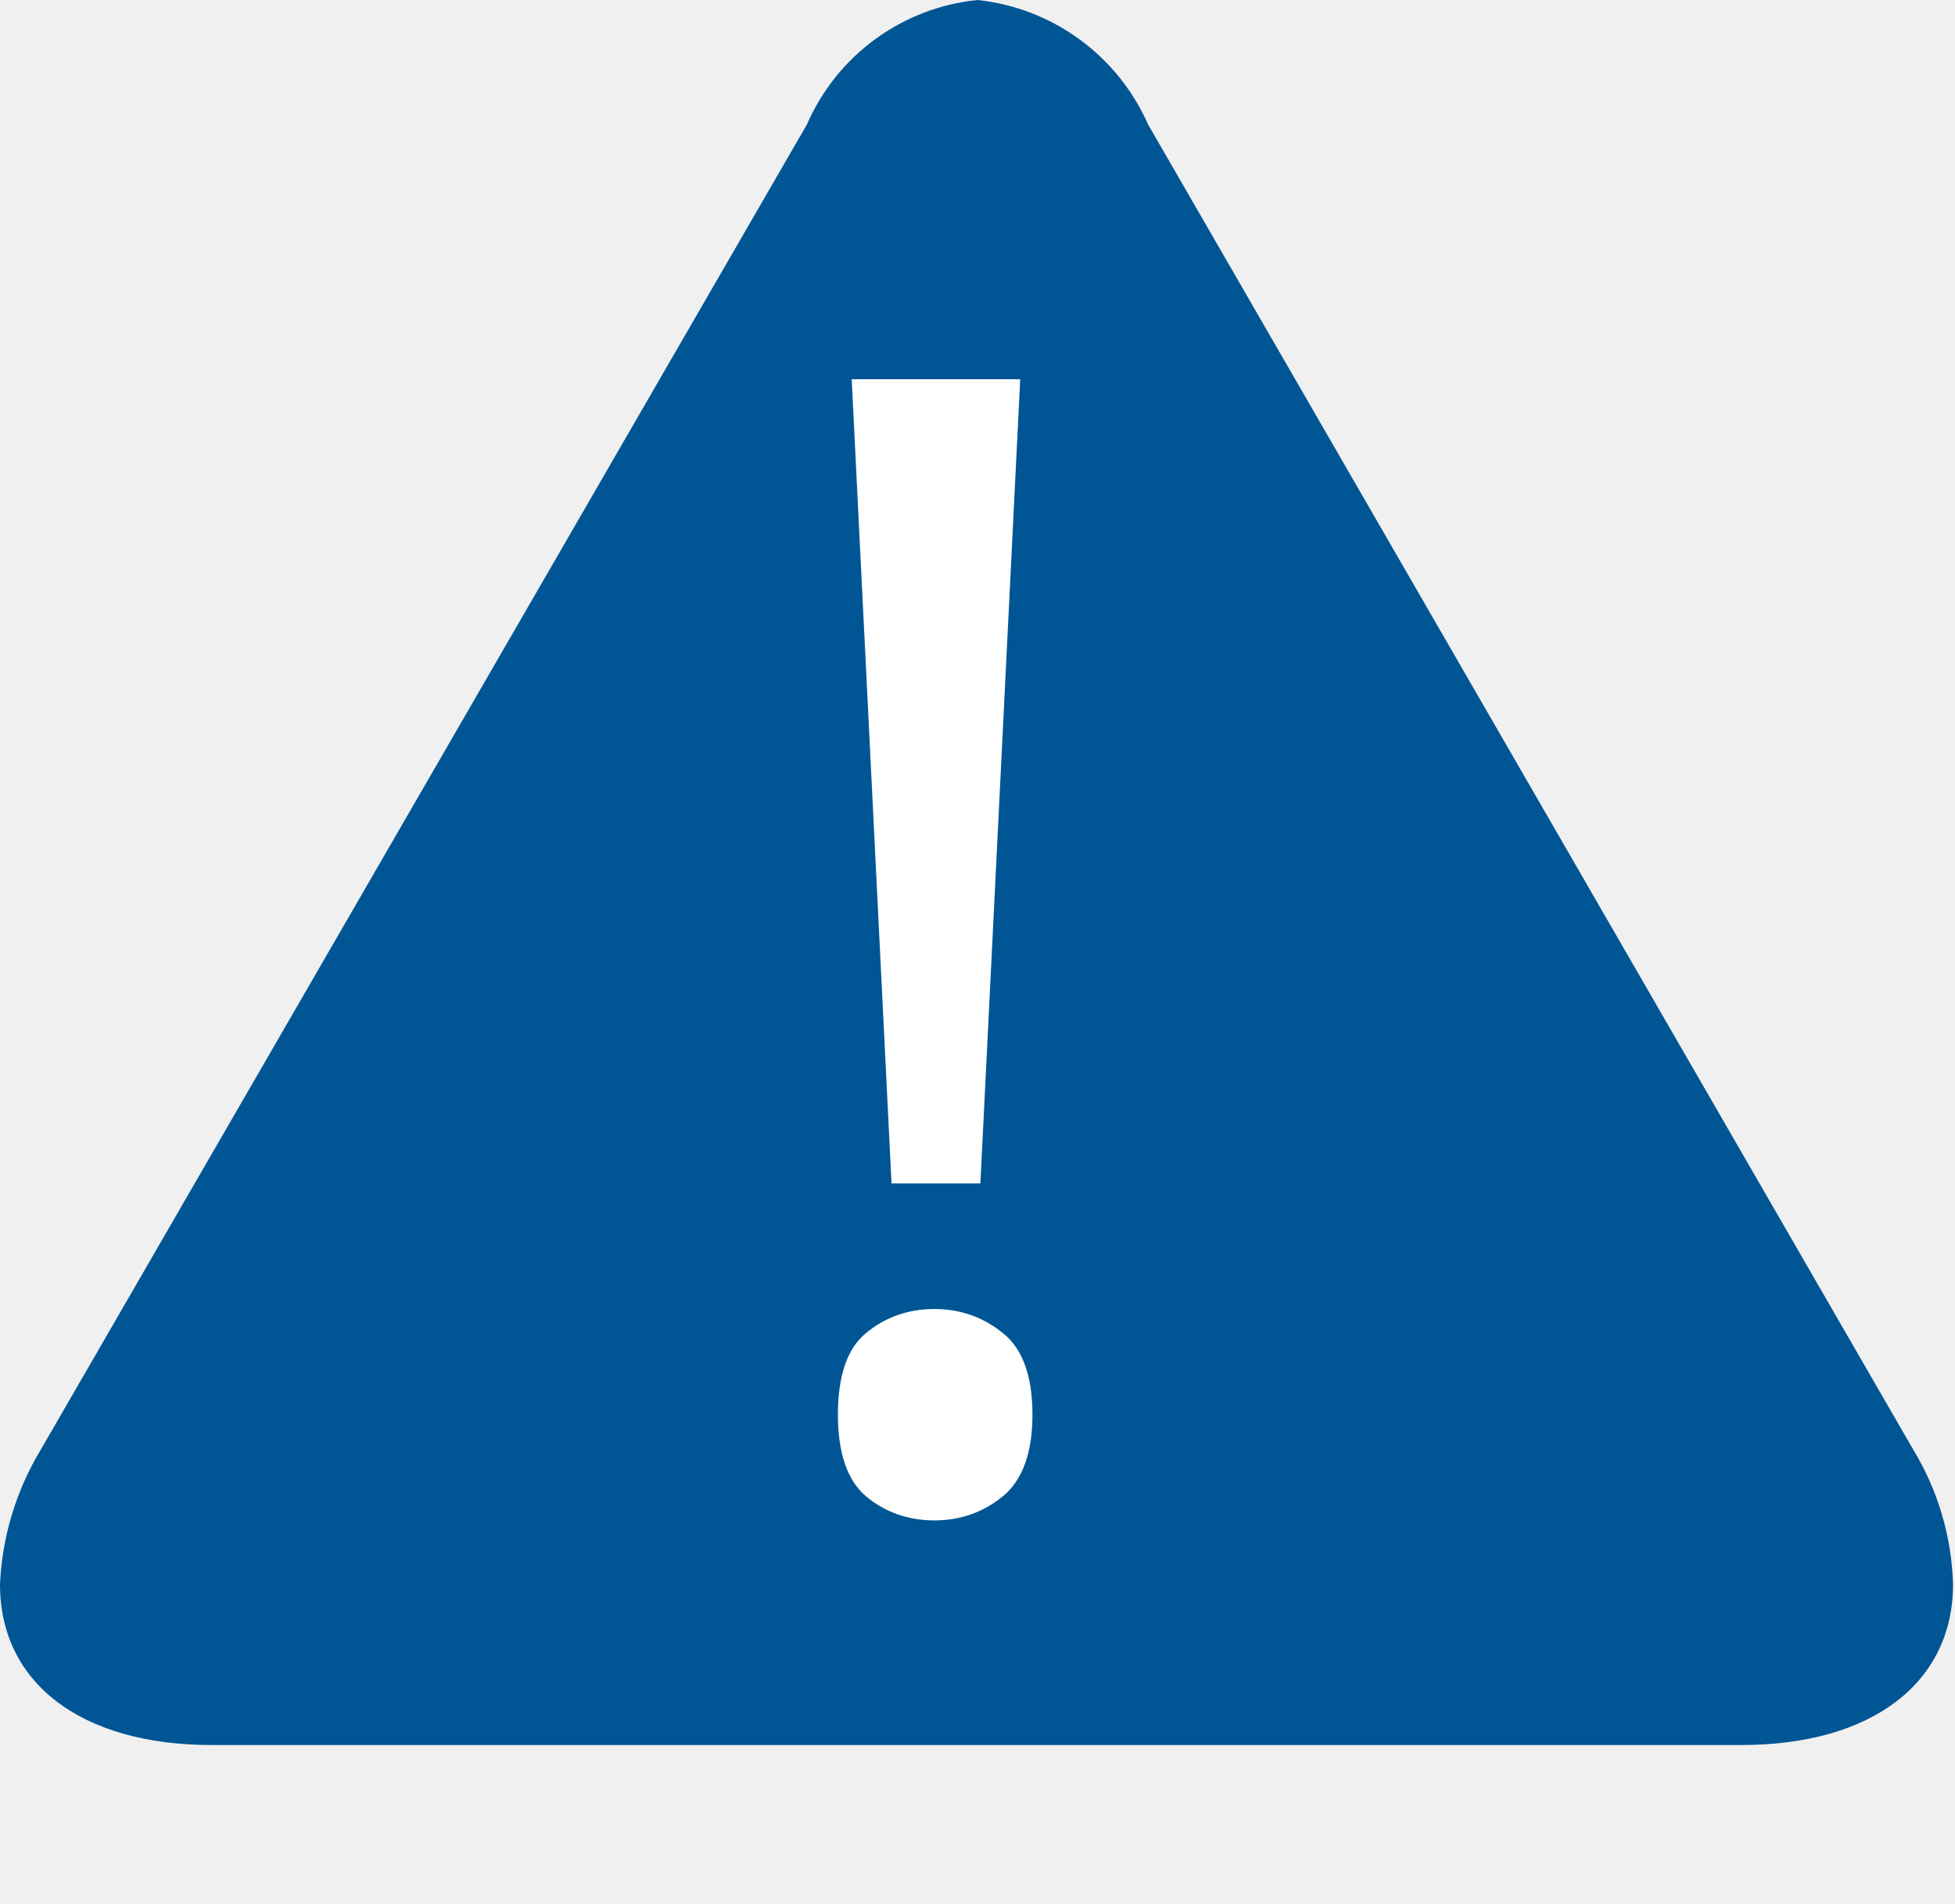
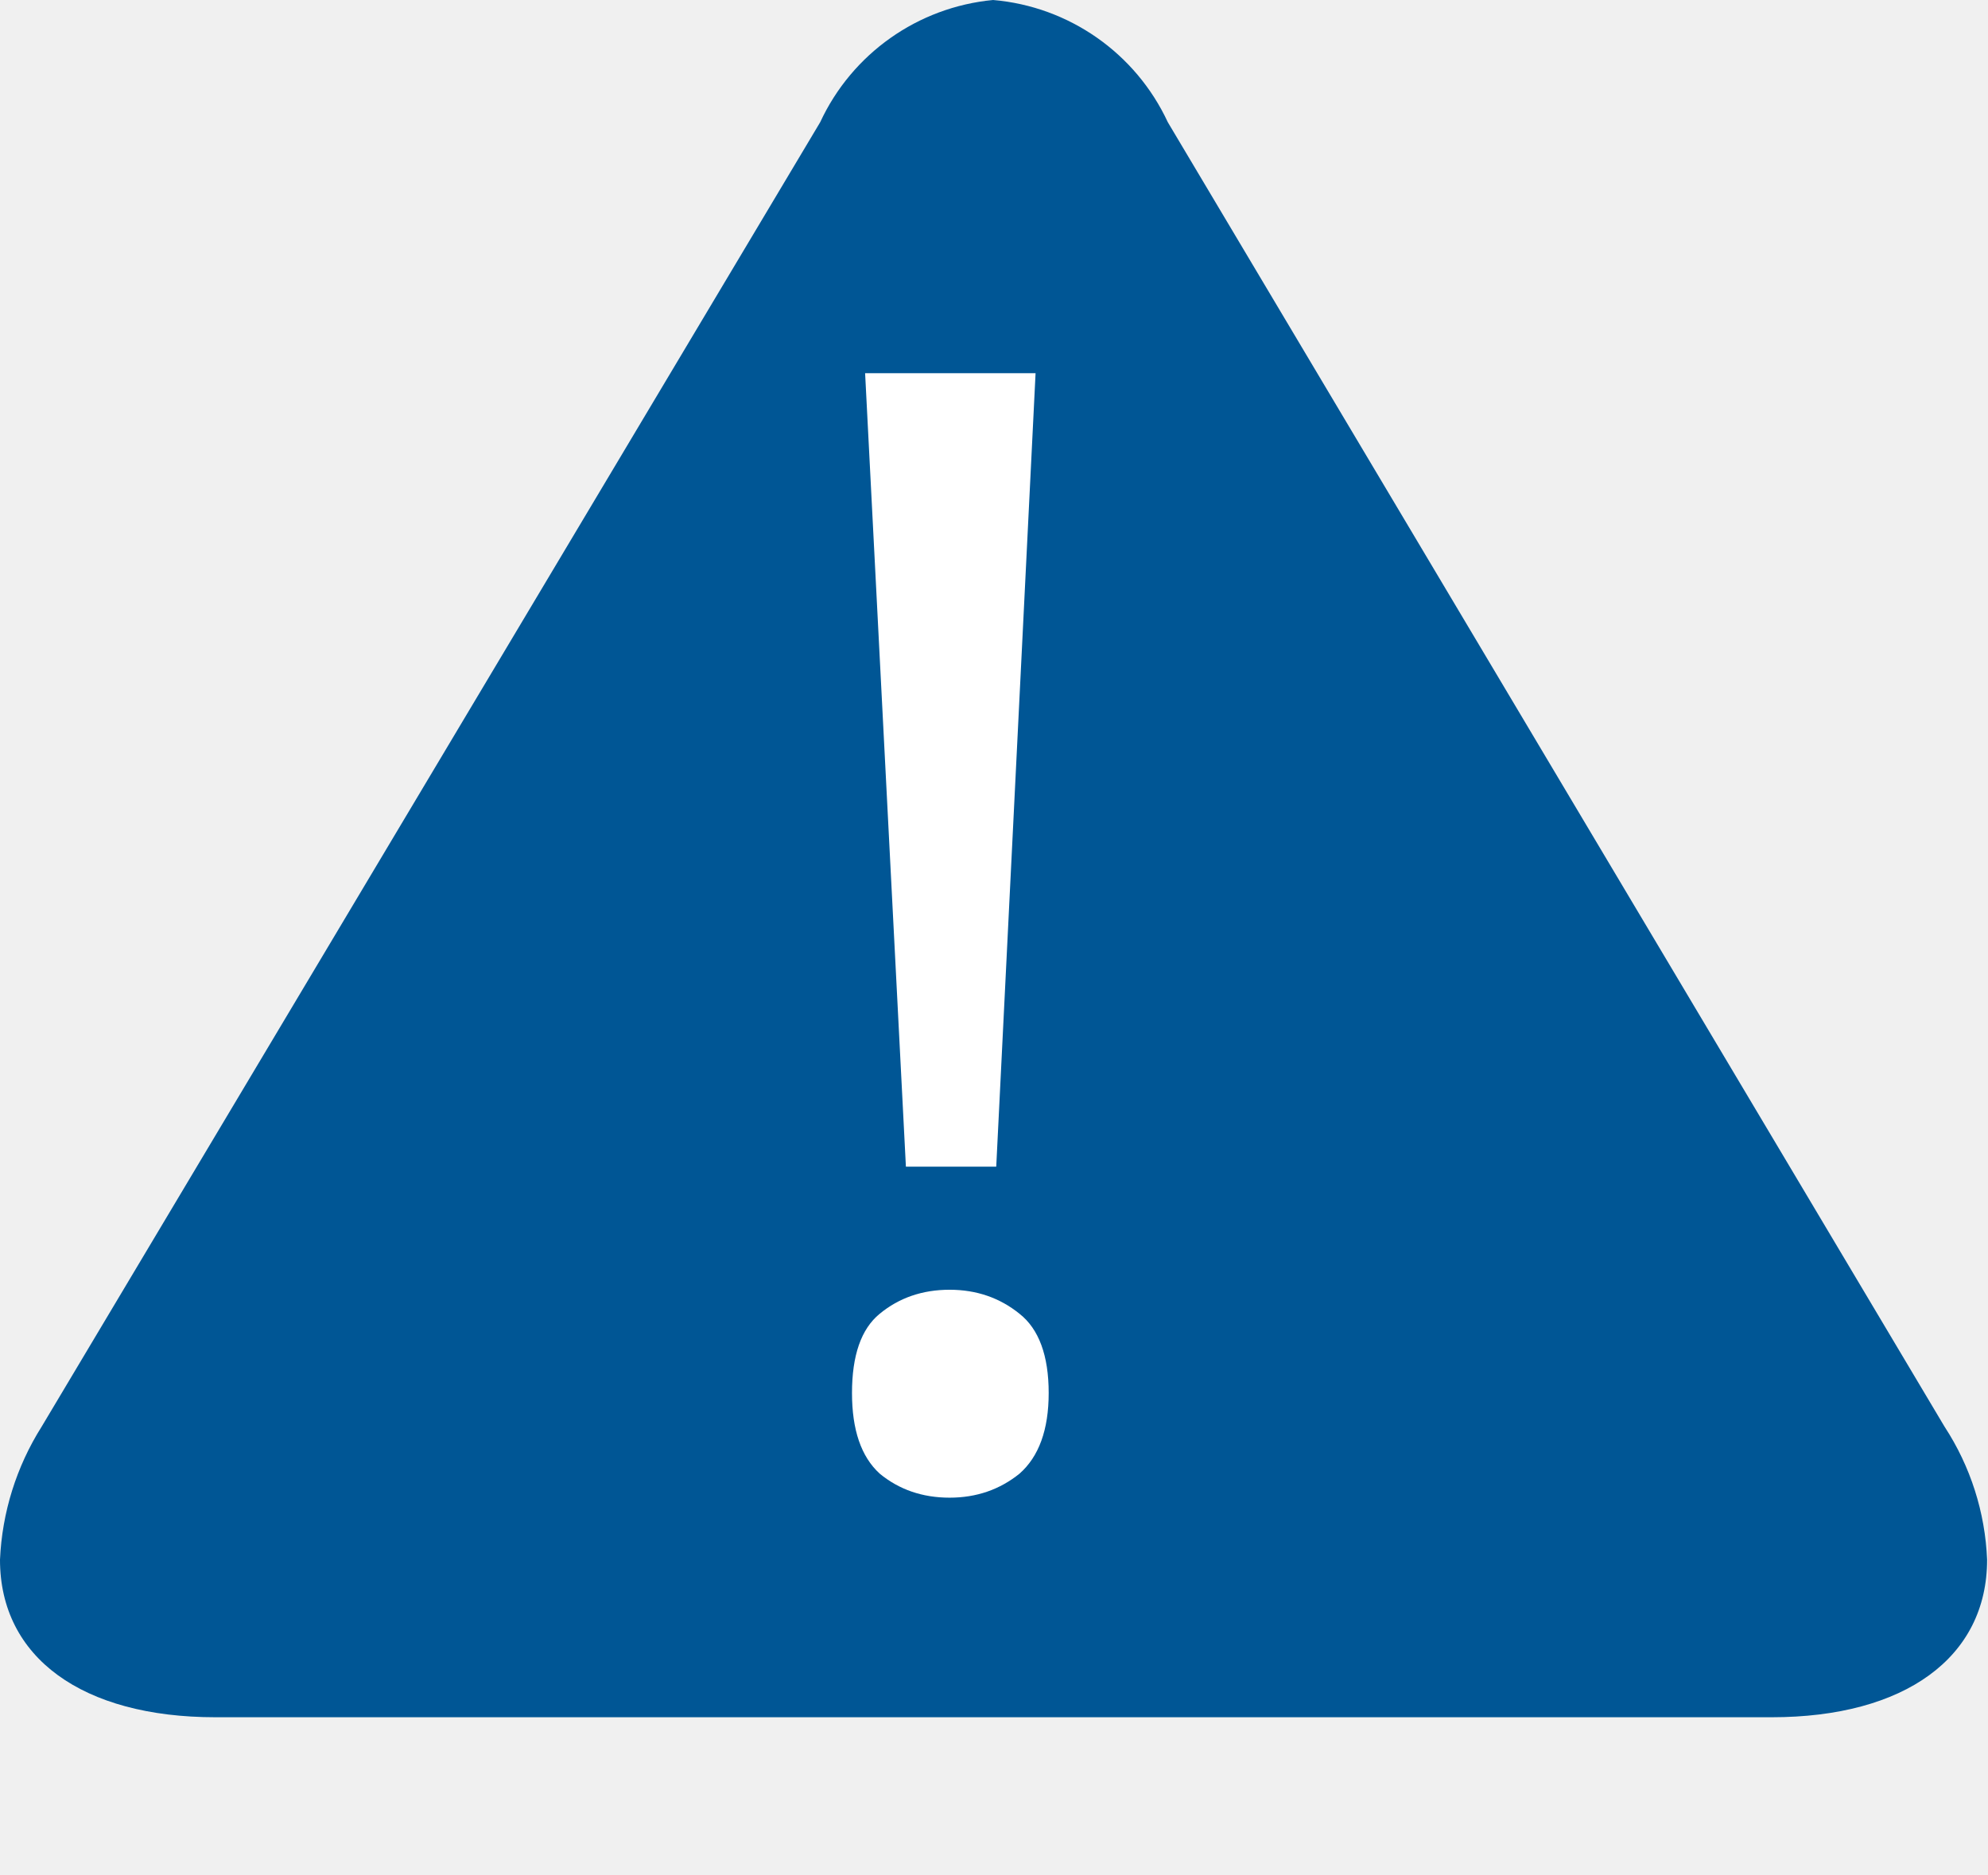
- <svg xmlns="http://www.w3.org/2000/svg" id="Camada_1" data-name="Camada 1" viewBox="0 0 19.94 19.42">
+ <svg xmlns="http://www.w3.org/2000/svg" id="Camada_1" data-name="Camada 1" viewBox="0 0 21.96 20.71">
  <defs>
-     <style>.cls-1{fill:#005695;}.cls-2{font-size:16px;fill:#fff;font-family:OptaneBold, Optane;}</style>
+     <style>.cls-1{fill:#005695;}.cls-2{font-size:17.06px;fill:#fff;font-family:OptaneBold, Optane;}</style>
  </defs>
  <g id="azul_escuro">
-     <path class="cls-1" d="M22,18.5c0,1-.82,1.64-2.16,1.64H4.24c-1.33,0-2.16-.63-2.16-1.64a2.91,2.91,0,0,1,.42-1.38L10.31,3.61a2.13,2.13,0,0,1,1.74-1.27,2.15,2.15,0,0,1,1.74,1.27l7.8,13.51A2.8,2.8,0,0,1,22,18.5Z" transform="translate(-2.08 -2.34)" />
-     <text class="cls-2" transform="translate(7.39 15.29)">!</text>
+     <path class="cls-1" d="M23.05,19.57c0,1.08-.91,1.74-2.38,1.74H3.48c-1.47,0-2.38-.66-2.38-1.74a3,3,0,0,1,.46-1.47l8.6-14.41a2.35,2.35,0,0,1,1.91-1.35A2.35,2.35,0,0,1,14,3.69L22.58,18.1A2.9,2.9,0,0,1,23.05,19.57Z" transform="translate(-1.1 -2.34)" />
+     <text class="cls-2" transform="translate(8.14 16.31) scale(1.03 1)">!</text>
  </g>
</svg>
